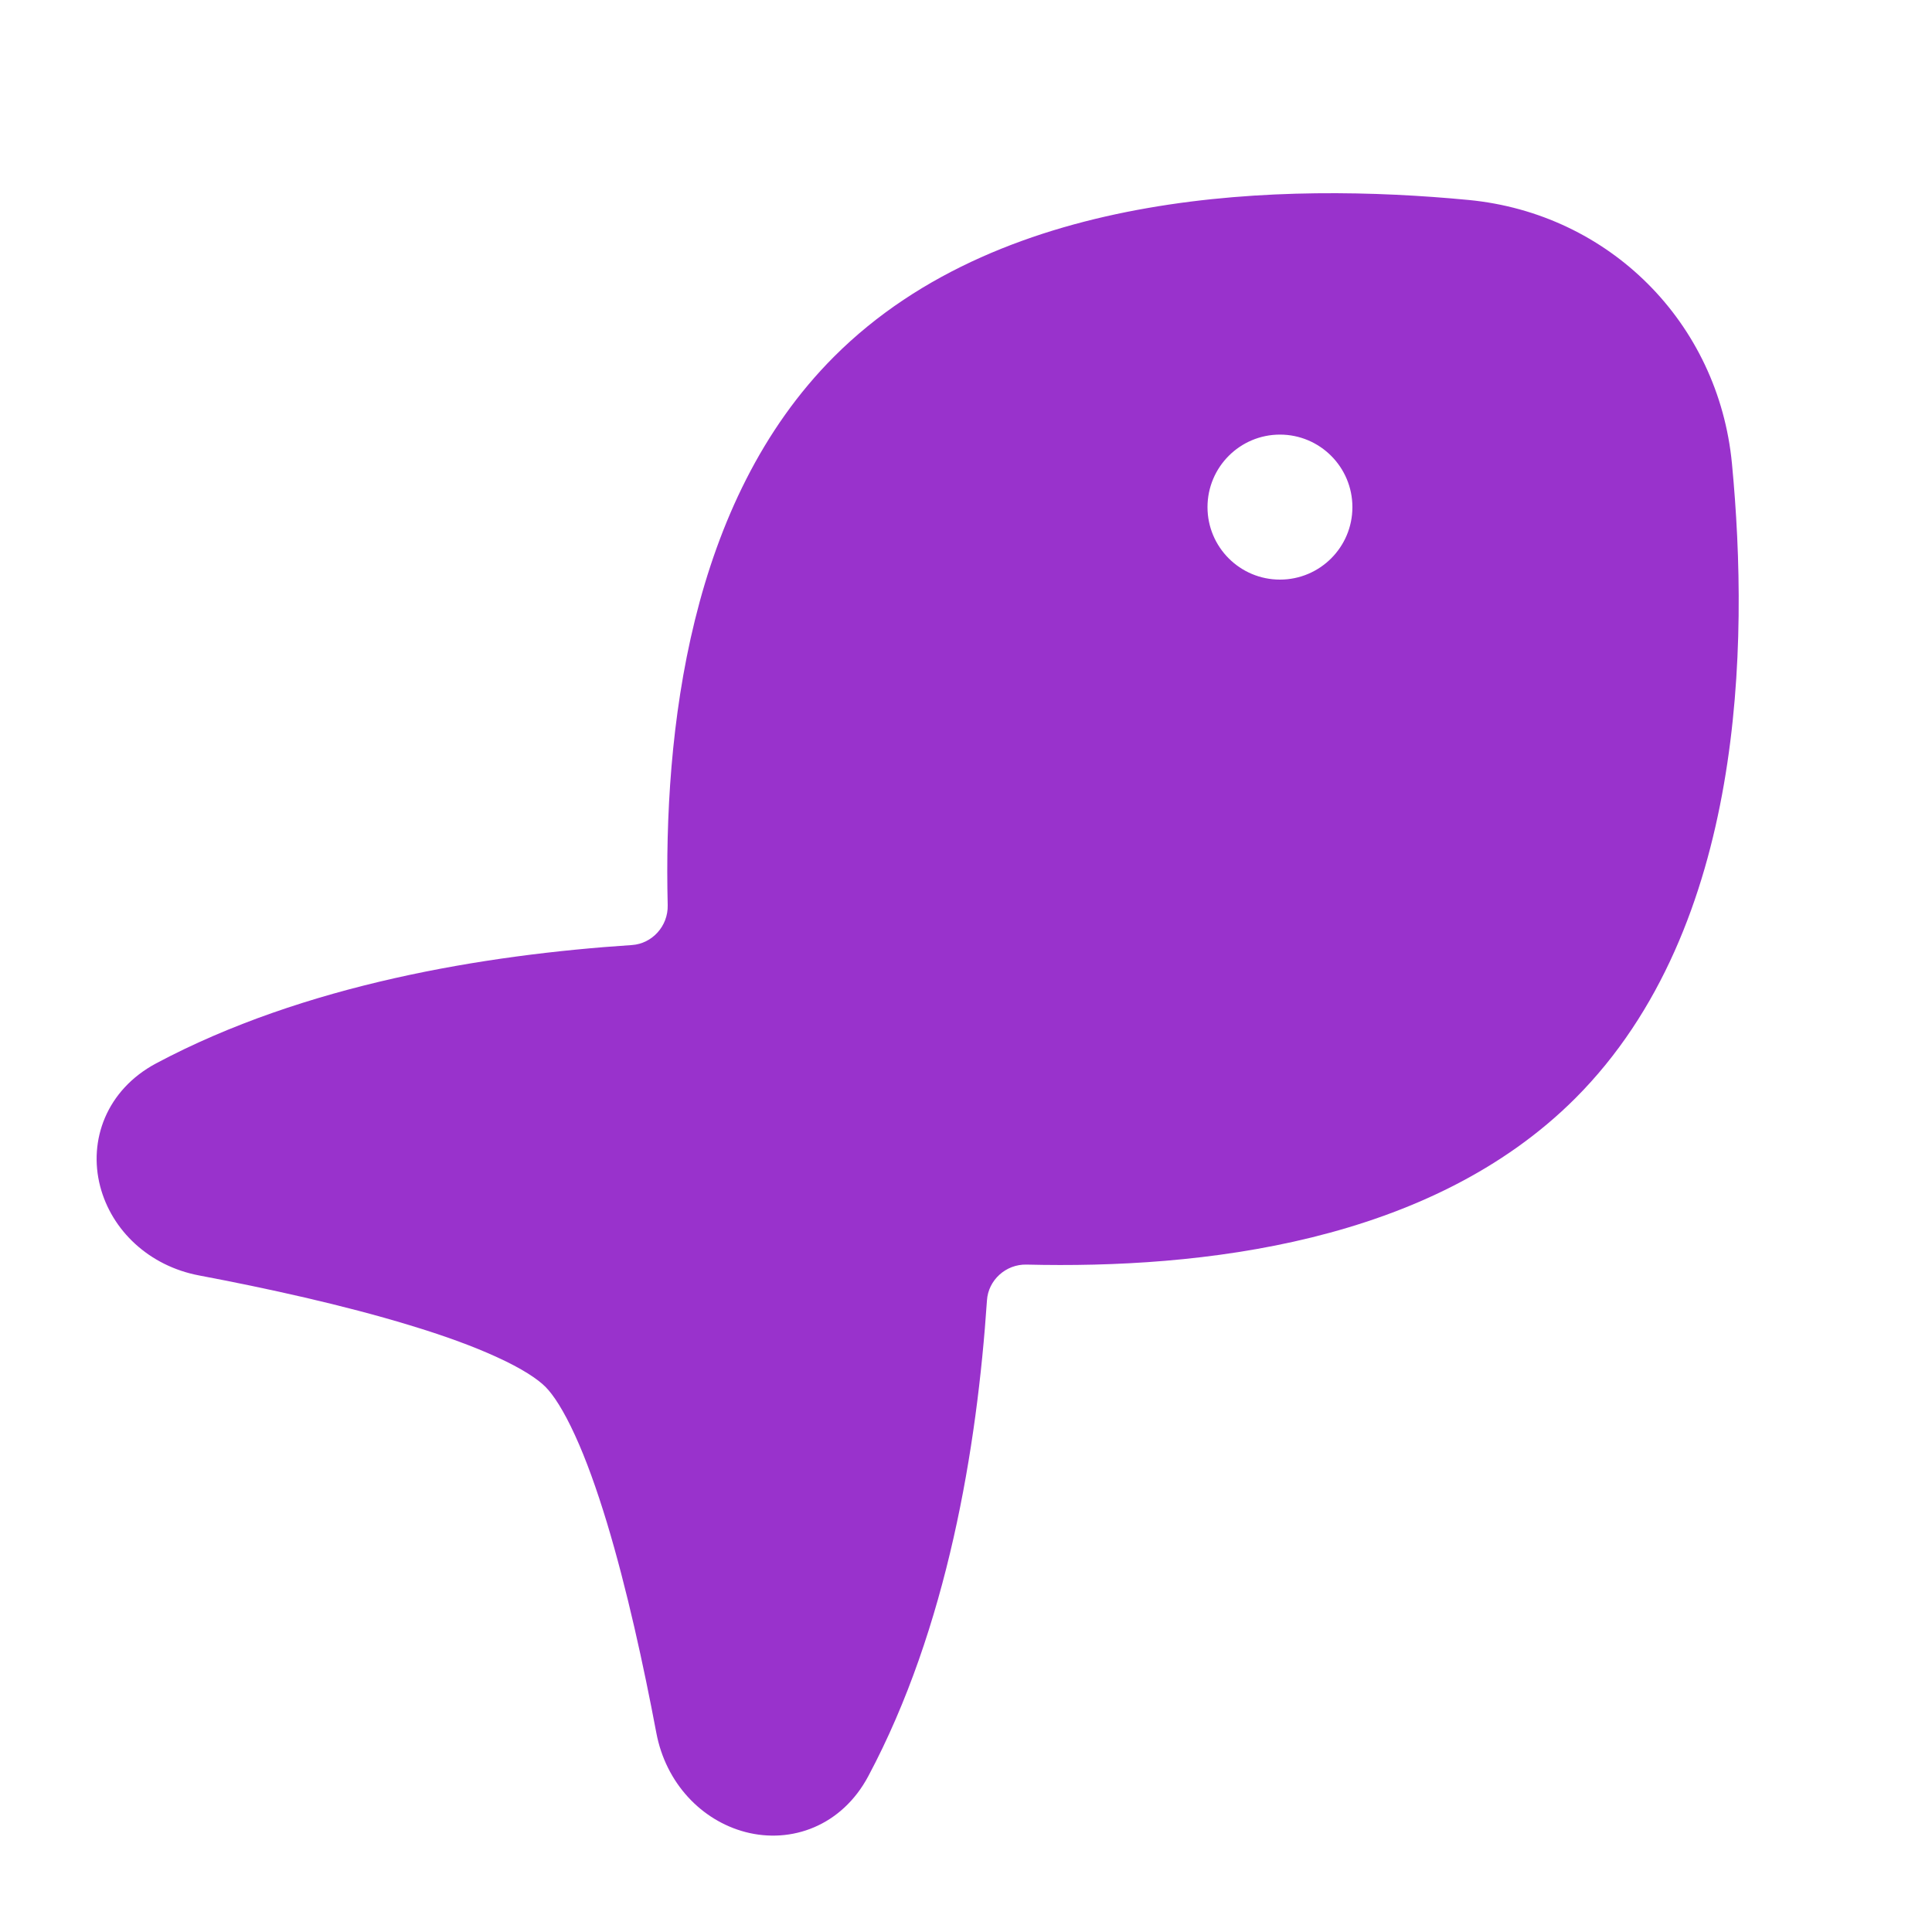
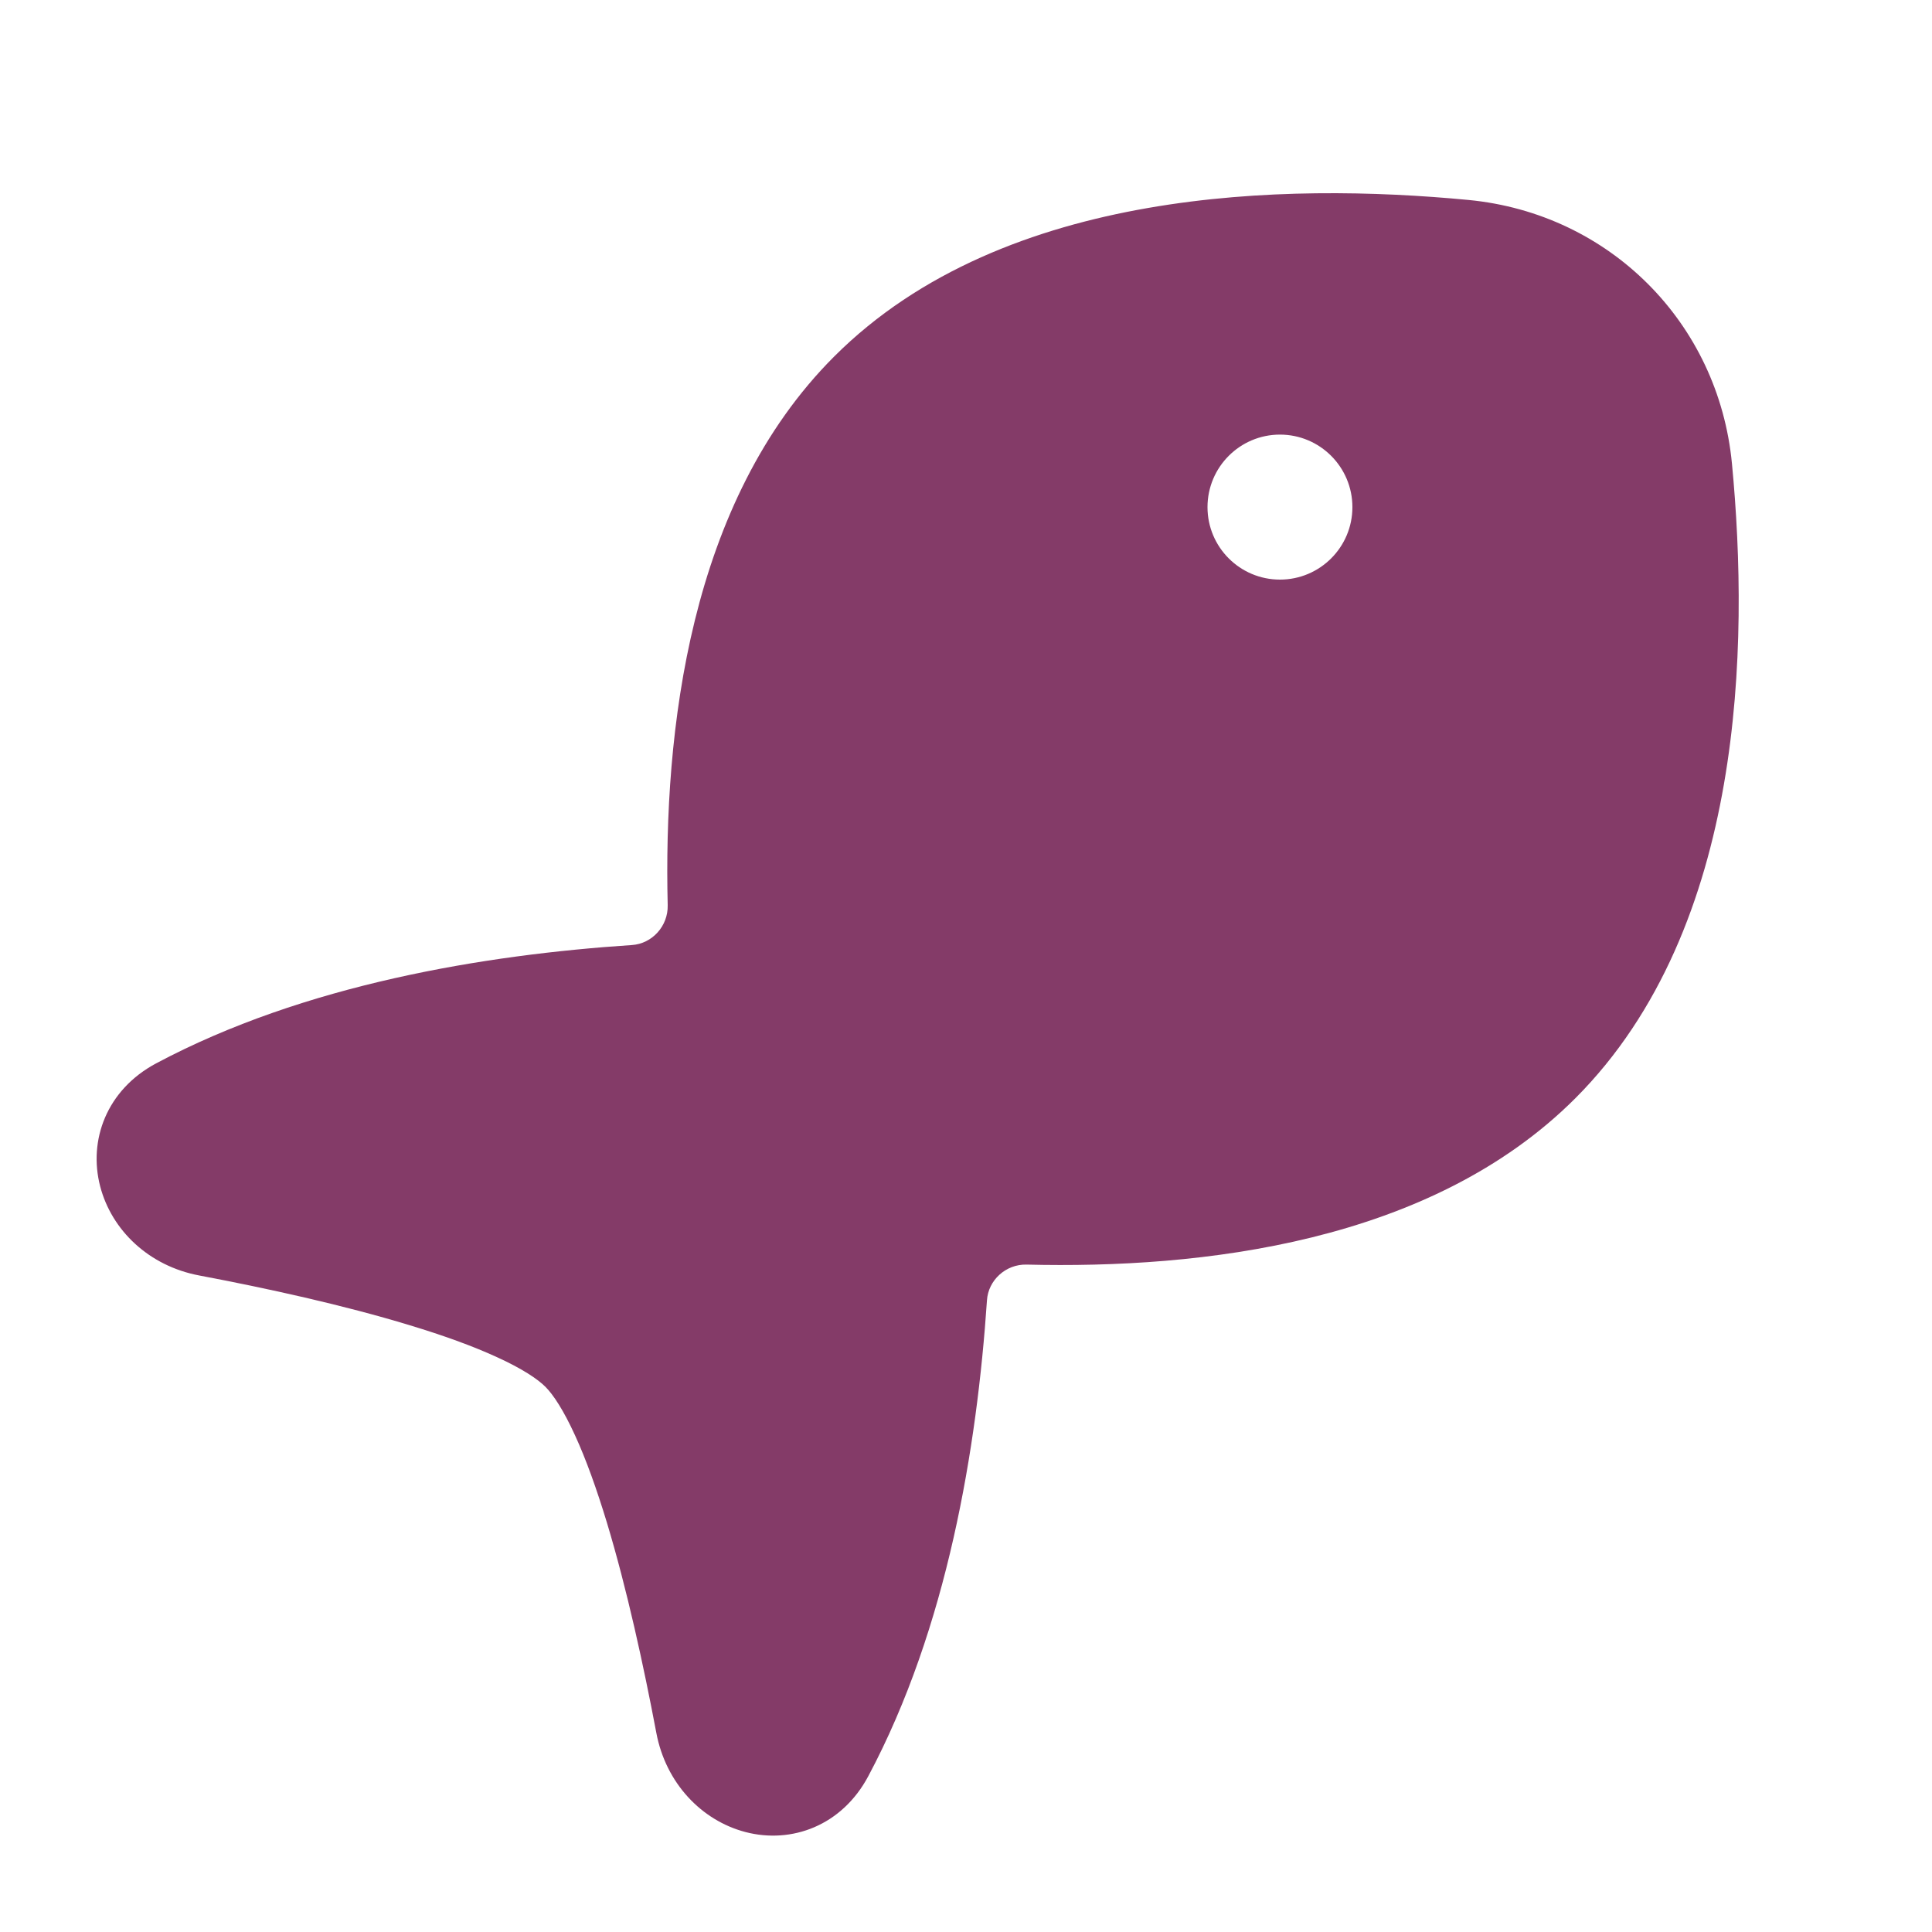
- <svg xmlns="http://www.w3.org/2000/svg" width="30" height="30" viewBox="0 0 20 20" fill="darkorchid">
+ <svg xmlns="http://www.w3.org/2000/svg" width="30" height="30" viewBox="0 0 20 20" fill="#843B68">
  <path d="M8.634 3.692C7.133 5.193 6.868 7.572 6.912 9.371C6.917 9.588 6.75 9.769 6.542 9.783C5.016 9.884 3.152 10.19 1.616 11.008C1.102 11.283 0.913 11.805 1.037 12.281C1.155 12.735 1.541 13.106 2.064 13.204C2.757 13.335 3.553 13.509 4.242 13.719C4.586 13.823 4.894 13.934 5.144 14.049C5.403 14.167 5.564 14.274 5.646 14.356C5.728 14.438 5.834 14.599 5.952 14.857C6.067 15.107 6.177 15.415 6.282 15.76C6.49 16.448 6.663 17.244 6.794 17.937C6.892 18.46 7.263 18.846 7.716 18.965C8.193 19.09 8.715 18.901 8.989 18.386C9.807 16.851 10.114 14.987 10.217 13.461C10.23 13.253 10.412 13.085 10.628 13.091C12.427 13.135 14.806 12.871 16.308 11.369C17.199 10.477 17.643 9.287 17.846 8.118C18.05 6.945 18.02 5.751 17.929 4.798C17.789 3.34 16.66 2.21 15.202 2.07C14.249 1.979 13.055 1.949 11.884 2.153C10.715 2.356 9.525 2.8 8.634 3.692ZM13.25 4.499C13.664 4.499 14 4.835 14 5.25C14 5.664 13.664 6 13.25 6C12.836 6 12.5 5.664 12.5 5.25C12.5 4.835 12.836 4.499 13.25 4.499Z" />
</svg>
